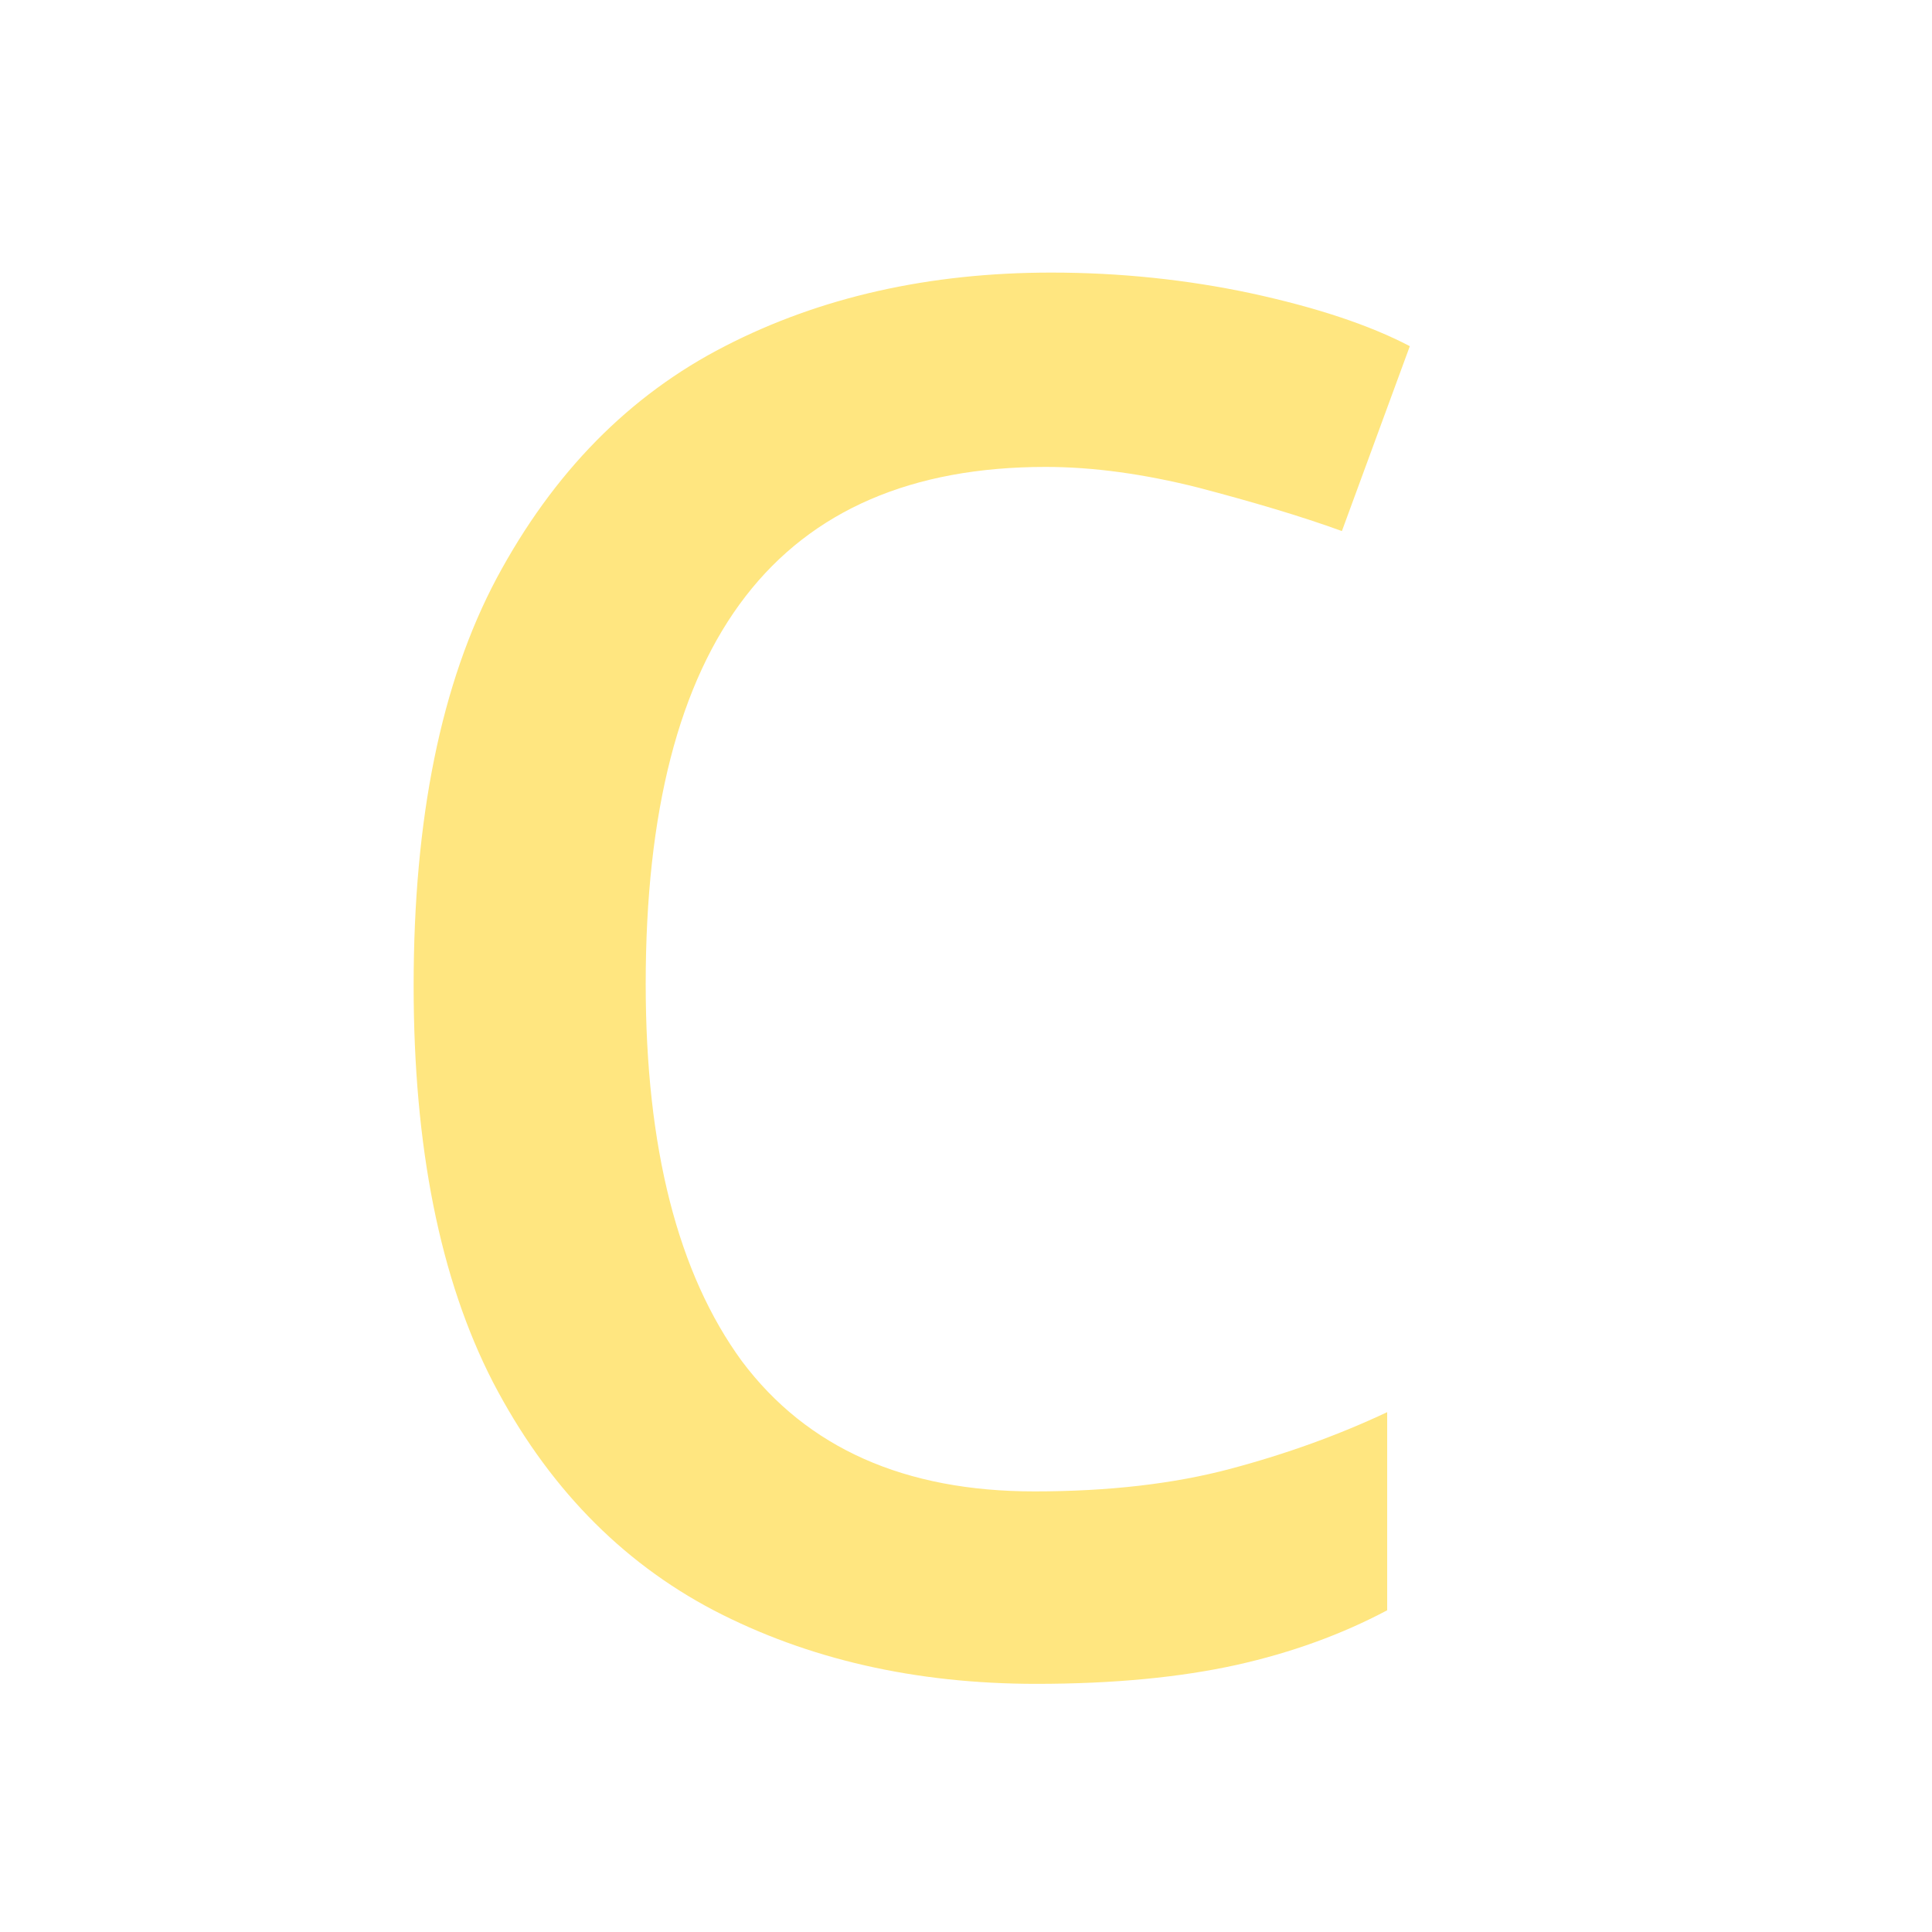
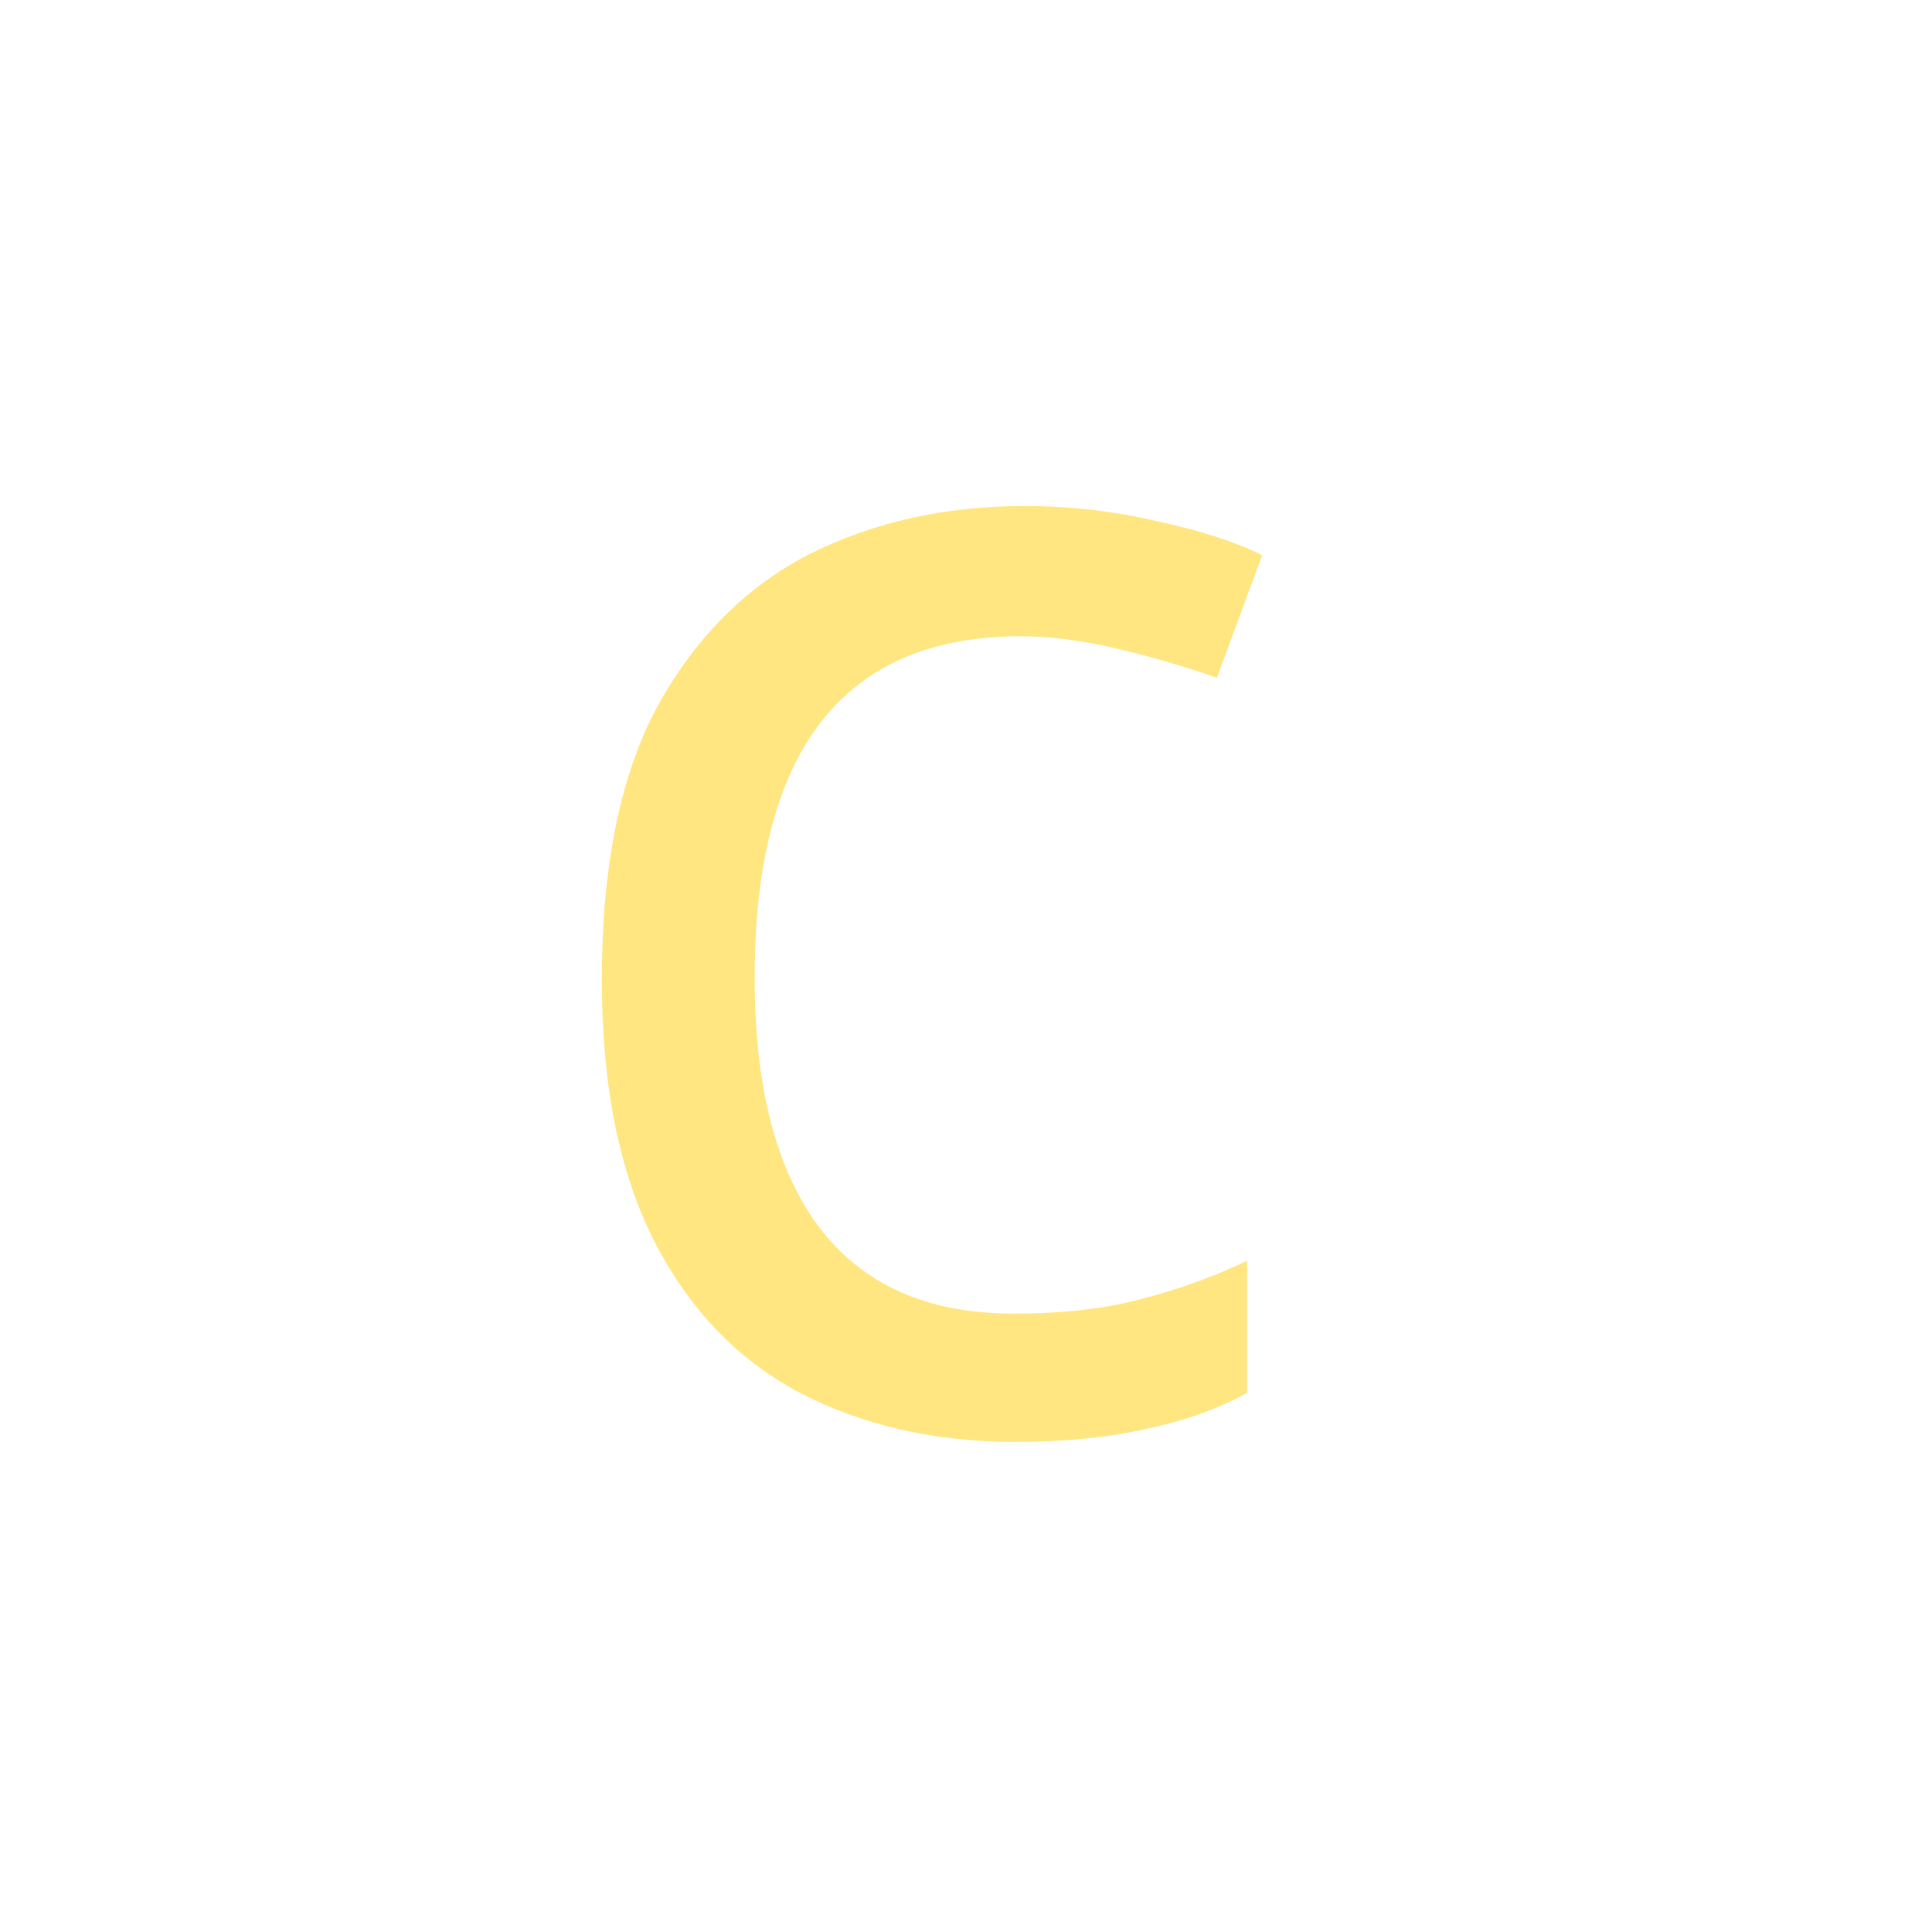
<svg xmlns="http://www.w3.org/2000/svg" width="16" height="16" viewBox="0 0 16 16" id="svg2" version="1.1">
  <defs id="defs4">
    <pattern y="0" x="0" height="6" width="6" patternUnits="userSpaceOnUse" id="EMFhbasepattern" />
  </defs>
  <g id="layer1" transform="translate(0,-1036.362)">
    <text xml:space="preserve" style="font-style:normal;font-variant:normal;font-weight:normal;font-stretch:normal;line-height:0%;font-family:Arial;-inkscape-font-specification:'Arial, Normal';text-align:start;letter-spacing:0px;word-spacing:0px;writing-mode:lr-tb;text-anchor:start;fill:#000000;fill-opacity:1;stroke:none;stroke-width:1px;stroke-linecap:butt;stroke-linejoin:miter;stroke-opacity:1" x="8.3" y="1029.362" id="text4688">
      <tspan id="tspan4690" x="8.3" y="1029.362" style="font-size:40px;line-height:1.25"> </tspan>
    </text>
    <g id="g8794" transform="translate(0.1364966,-4.829701)">
      <text id="text6458" y="1048.662" x="-5.2" style="font-style:normal;font-variant:normal;font-weight:normal;font-stretch:normal;line-height:0%;font-family:'Droid Sans Mono';-inkscape-font-specification:'Droid Sans Mono';text-align:start;letter-spacing:0px;word-spacing:0px;writing-mode:lr-tb;text-anchor:start;fill:#389f55;fill-opacity:1;stroke:none;stroke-width:1px;stroke-linecap:butt;stroke-linejoin:miter;stroke-opacity:1" xml:space="preserve">
        <tspan y="1048.662" x="-5.2" id="tspan6460" style="font-size:35px;line-height:1.25"> </tspan>
      </text>
      <text xml:space="preserve" style="font-style:normal;font-variant:normal;font-weight:normal;font-stretch:normal;line-height:0%;font-family:Arial;-inkscape-font-specification:'Arial, Normal';text-align:start;letter-spacing:0px;word-spacing:0px;writing-mode:lr-tb;text-anchor:start;fill:#000000;fill-opacity:1;stroke:none;stroke-width:1px;stroke-linecap:butt;stroke-linejoin:miter;stroke-opacity:1" x="-52.162" y="956.773" id="text4688-5">
        <tspan id="tspan4690-0" x="-52.162" y="956.773" style="font-size:40px;line-height:1.25"> </tspan>
      </text>
      <text transform="scale(1.038706,0.962736)" id="text4692" y="1093.897" x="4.022" style="font-style:normal;font-variant:normal;font-weight:normal;font-stretch:normal;line-height:0%;font-family:Arial;-inkscape-font-specification:'Arial, Normal';text-align:start;letter-spacing:0px;word-spacing:0px;writing-mode:lr-tb;text-anchor:start;fill:#4e9a06;fill-opacity:1;stroke:none;stroke-width:1px;stroke-linecap:butt;stroke-linejoin:miter;stroke-opacity:1" xml:space="preserve">
        <tspan style="font-style:normal;font-variant:normal;font-weight:normal;font-stretch:normal;font-size:15px;line-height:1.25;font-family:Tahoma;-inkscape-font-specification:Tahoma;fill:#4e9a06;fill-opacity:1" y="1097.206" x="4.022" id="tspan4694" />
      </text>
-       <text xml:space="preserve" style="font-style:normal;font-weight:normal;font-size:21.041px;line-height:1.25;font-family:sans-serif;letter-spacing:0px;word-spacing:0px;fill:#ffe680;fill-opacity:1;stroke:none;stroke-width:1" x="2.131" y="1054.935" id="text827">
-         <tspan id="tspan825" x="2.131" y="1054.935" style="fill:#ffe680;stroke-width:1">c</tspan>
+       <text xml:space="preserve" style="font-style:normal;font-weight:normal;font-size:13.932px;line-height:1.25;font-family:sans-serif;letter-spacing:0px;word-spacing:0px;fill:#ffe680;fill-opacity:1;stroke:none;stroke-width:0.662" x="4.081" y="1052.995" id="text827">
+         <tspan id="tspan825" x="4.081" y="1052.995" style="fill:#ffe680;stroke-width:0.662">c</tspan>
      </text>
    </g>
  </g>
</svg>
